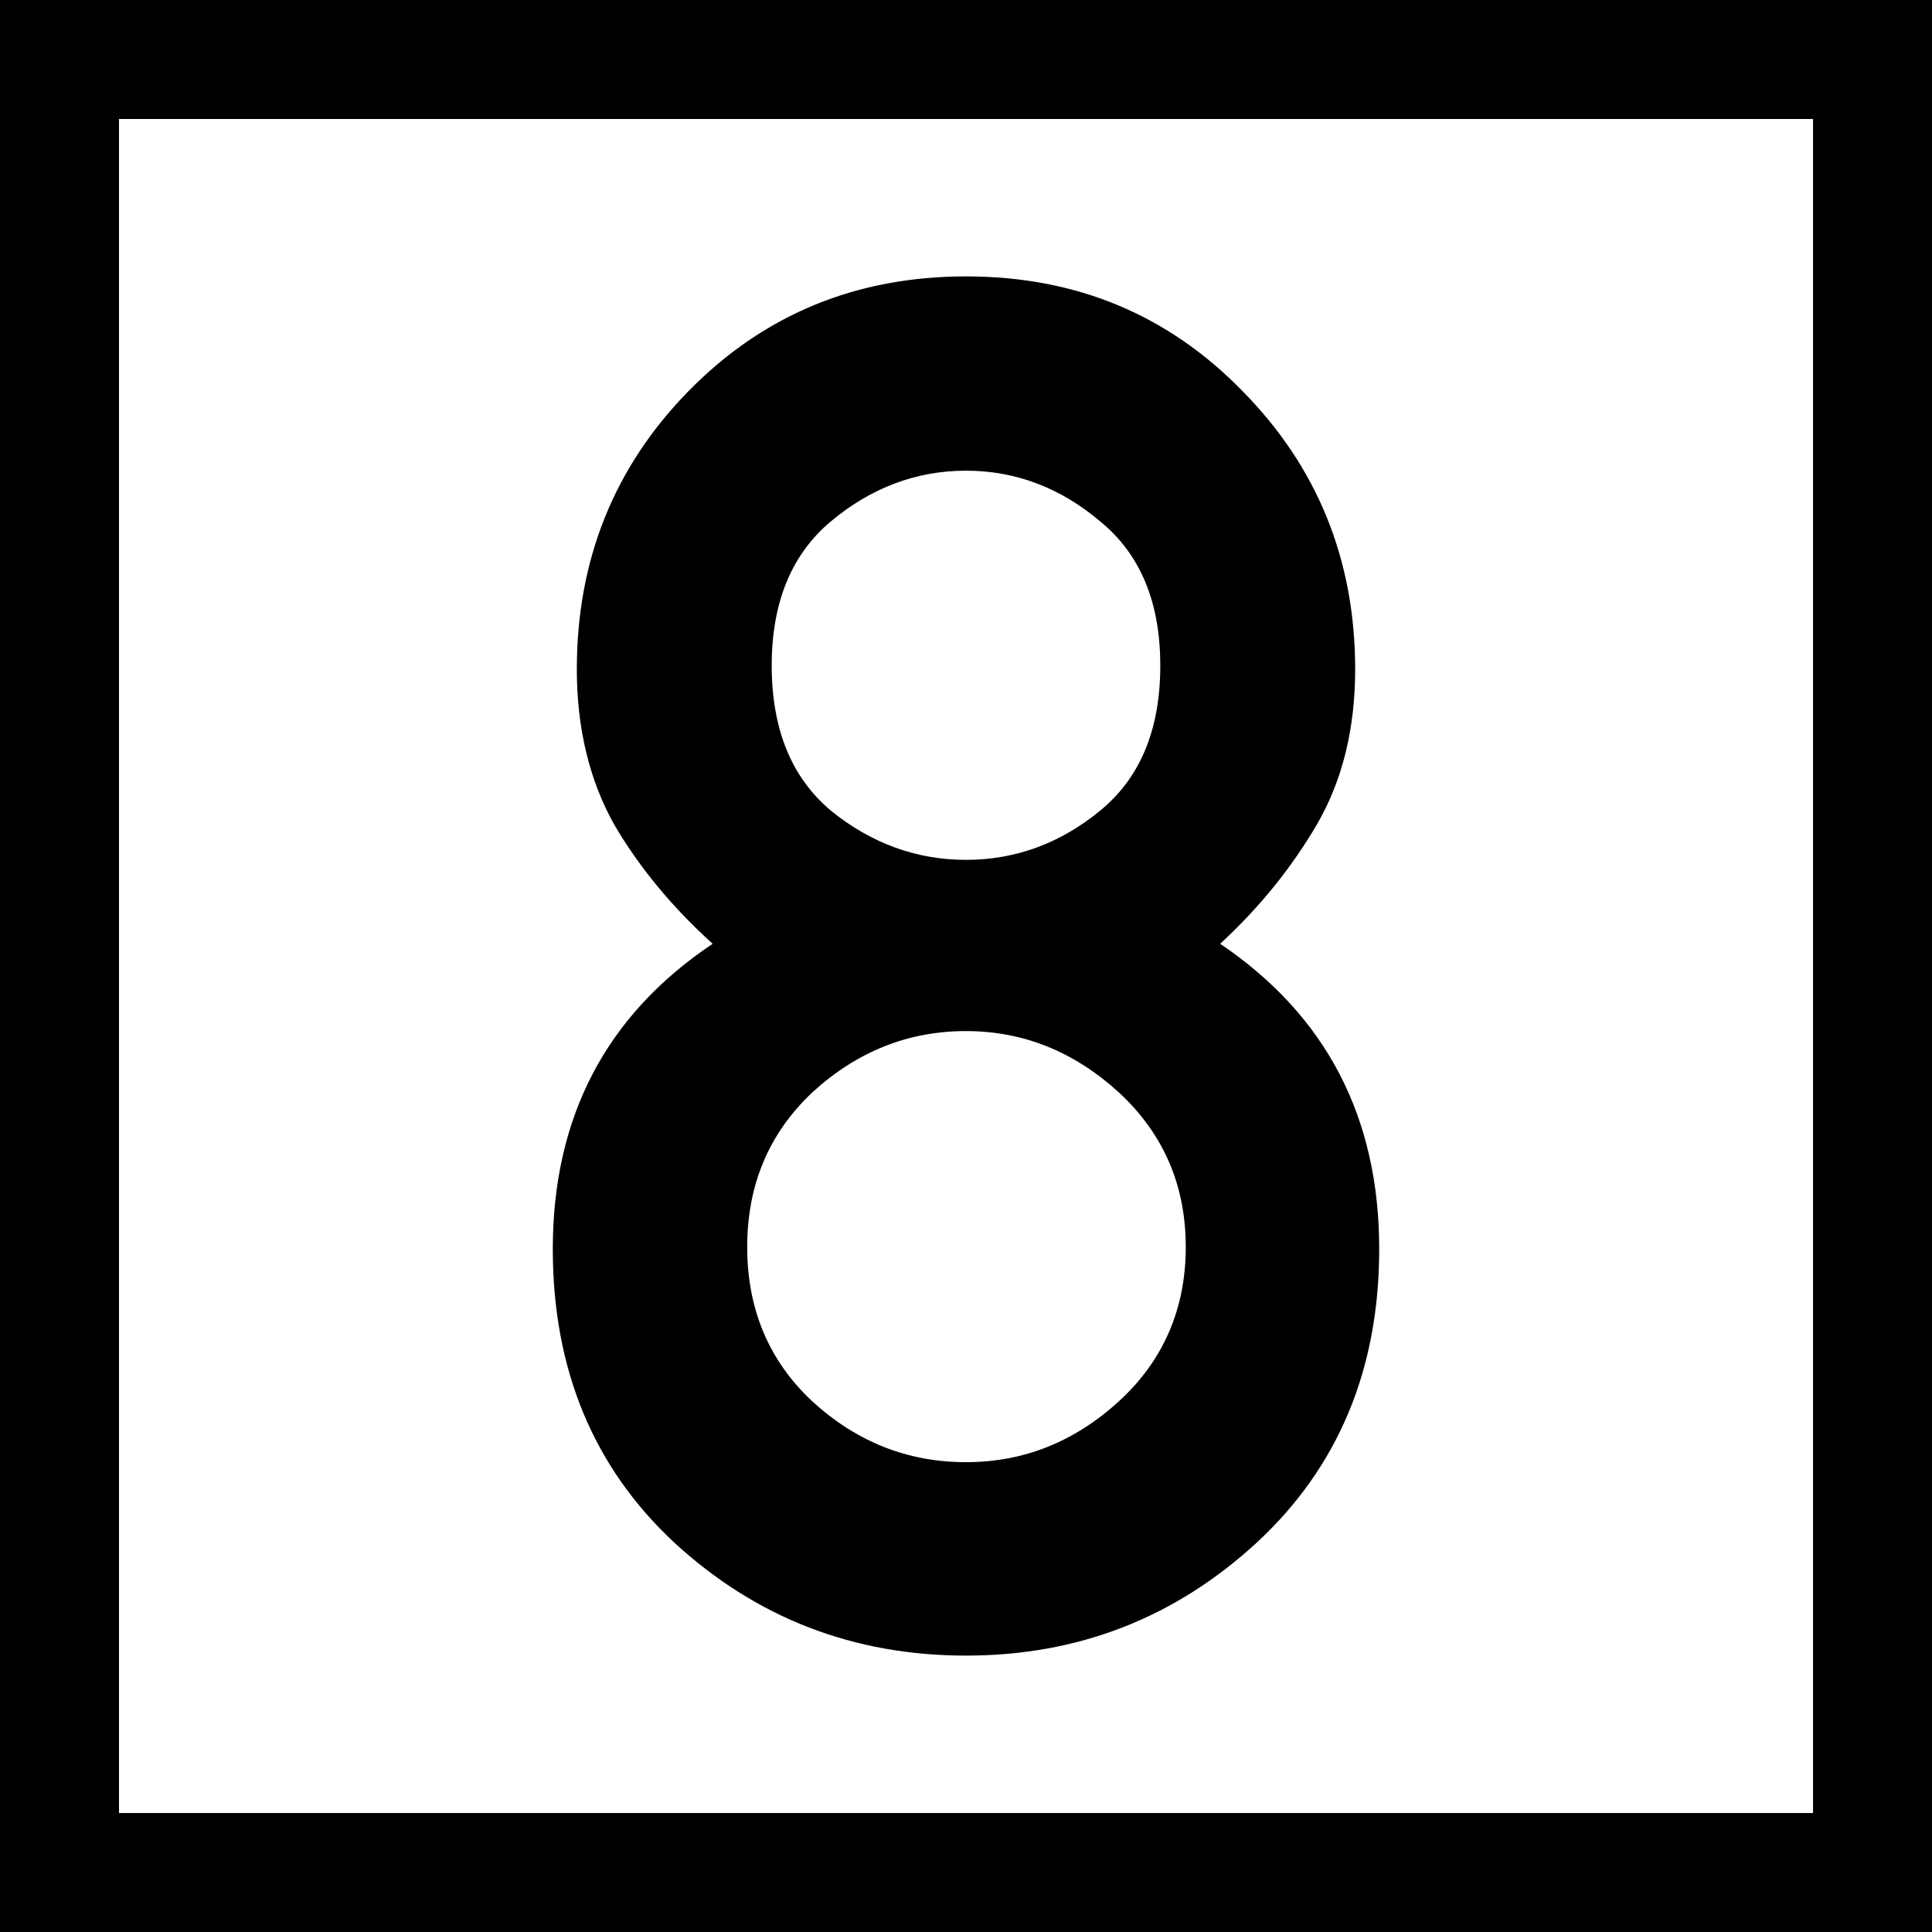
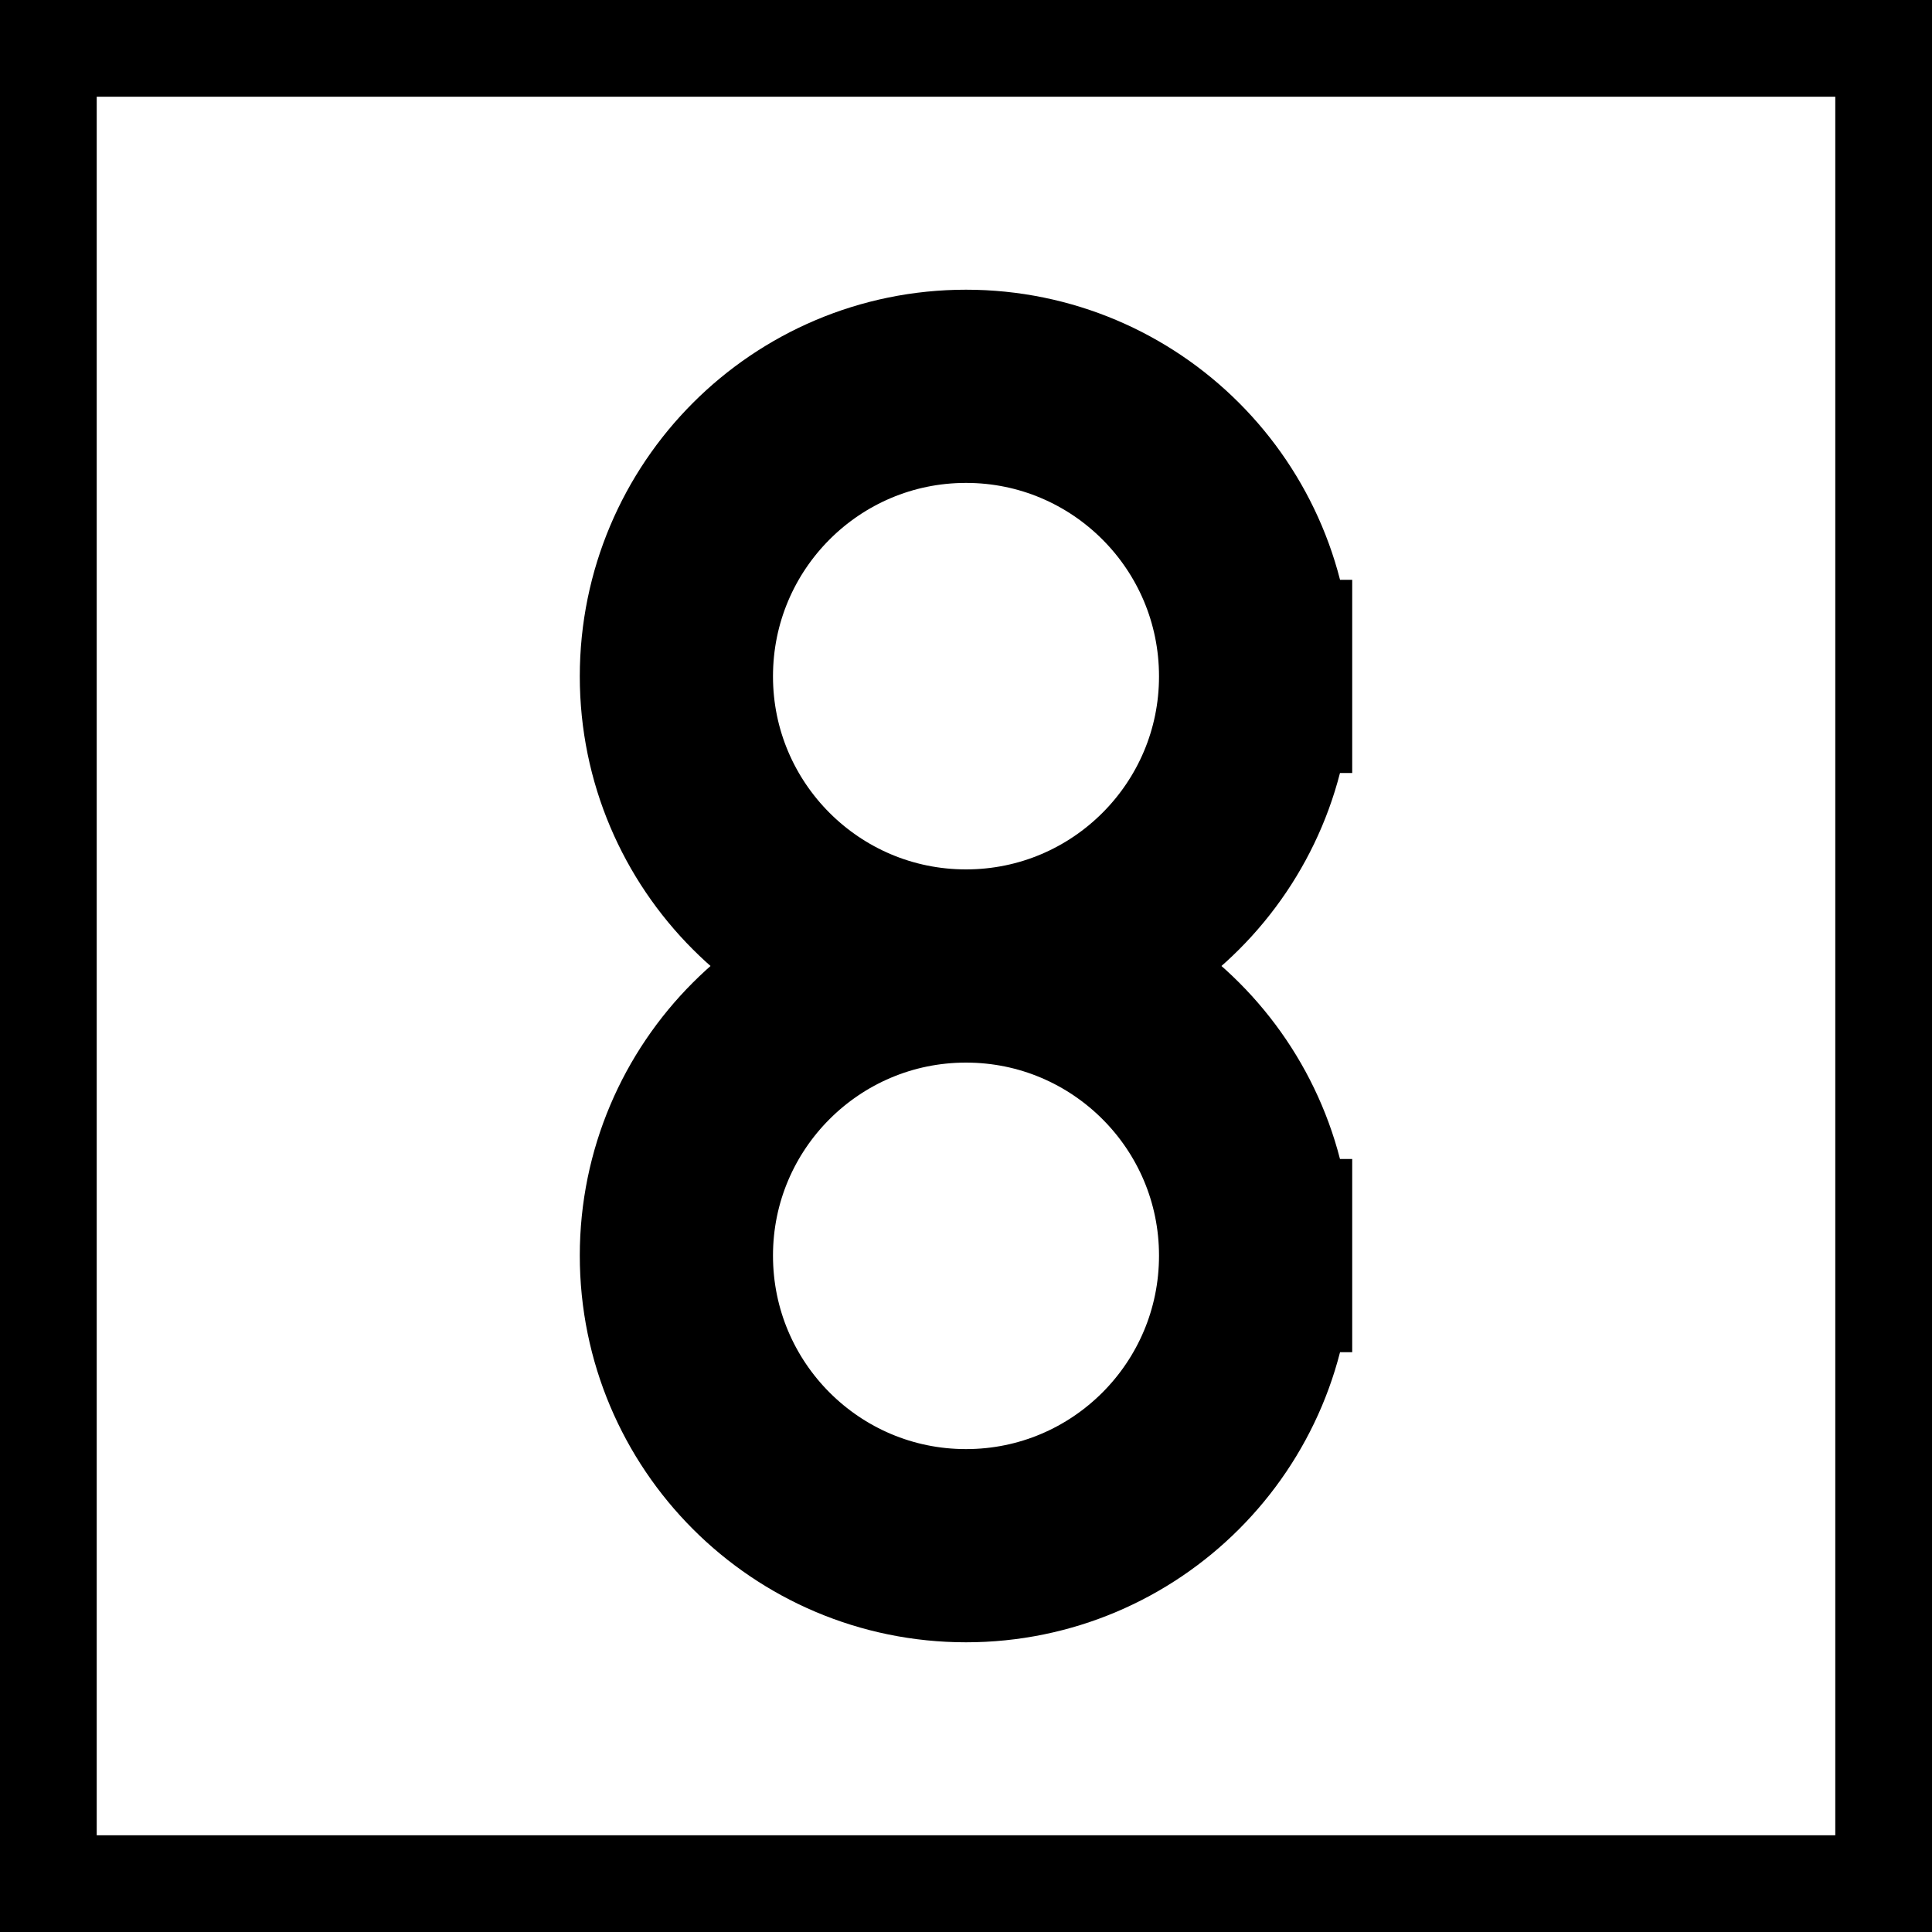
<svg xmlns="http://www.w3.org/2000/svg" width="16" height="16" viewBox="0 0 16 16">
-   <path fill-rule="nonzero" fill="rgb(100%, 100%, 100%)" fill-opacity="1" stroke-width="1" stroke-linecap="round" stroke-linejoin="miter" stroke="rgb(0%, 0%, 0%)" stroke-opacity="1" stroke-miterlimit="4" d="M 0.499 0.499 L 15.72 0.499 L 15.72 15.72 L 0.499 15.72 Z M 0.499 0.499 " transform="matrix(0.986513, 0, 0, 0.986513, 0, 0)" />
-   <path fill-rule="nonzero" fill="rgb(0%, 0%, 0%)" fill-opacity="1" d="M 6.391 5.512 C 6.391 6.039 6.555 6.441 6.883 6.715 C 7.215 6.984 7.59 7.121 8 7.121 C 8.41 7.121 8.781 6.984 9.109 6.715 C 9.445 6.441 9.609 6.039 9.609 5.512 C 9.609 4.988 9.445 4.59 9.109 4.316 C 8.781 4.039 8.41 3.898 8 3.898 C 7.59 3.898 7.215 4.039 6.883 4.316 C 6.555 4.59 6.391 4.988 6.391 5.512 Z M 4.578 10.344 C 4.578 9.25 5.02 8.406 5.902 7.816 C 5.57 7.516 5.297 7.188 5.086 6.828 C 4.883 6.465 4.777 6.035 4.777 5.543 C 4.777 4.637 5.086 3.867 5.703 3.238 C 6.324 2.605 7.09 2.289 8 2.289 C 8.91 2.289 9.672 2.605 10.289 3.238 C 10.91 3.867 11.223 4.637 11.223 5.543 C 11.223 6.035 11.117 6.465 10.906 6.828 C 10.695 7.188 10.43 7.516 10.105 7.816 C 10.984 8.41 11.422 9.254 11.422 10.344 C 11.422 11.34 11.082 12.152 10.406 12.777 C 9.73 13.398 8.93 13.711 8 13.711 C 7.066 13.711 6.262 13.398 5.586 12.777 C 4.914 12.152 4.578 11.34 4.578 10.344 Z M 6.188 10.328 C 6.188 10.84 6.367 11.27 6.727 11.605 C 7.094 11.941 7.516 12.109 8 12.109 C 8.477 12.109 8.898 11.941 9.266 11.605 C 9.633 11.27 9.82 10.84 9.82 10.328 C 9.82 9.812 9.633 9.387 9.266 9.047 C 8.898 8.711 8.477 8.539 8 8.539 C 7.516 8.539 7.094 8.711 6.727 9.047 C 6.367 9.387 6.188 9.812 6.188 10.328 Z M 6.188 10.328 " />
+   <rect x="-1.6" y="-1.6" width="19.2" height="19.2" fill="rgb(0%, 0%, 0%)" fill-opacity="1" />
+   <path fill-rule="nonzero" fill="rgb(100%, 100%, 100%)" fill-opacity="1" d="M 0.801 0.801 L 15.199 0.801 L 15.199 15.199 L 0.801 15.199 Z M 0.801 0.801 " />
+   <path fill="none" stroke-width="50" stroke-linecap="square" stroke-linejoin="miter" stroke="rgb(0%, 0%, 0%)" stroke-opacity="1" stroke-miterlimit="4" d="M 524.951 160.049 C 524.951 201.431 491.382 235 450 235 C 408.618 235 375.049 201.431 375.049 160.049 C 375.049 118.545 408.618 84.976 450 84.976 C 491.382 84.976 524.951 118.545 524.951 160.049 Z M 524.951 160.049 L 524.951 160.049 M 524.951 160.049 L 524.951 160.049 M 524.951 160.049 L 524.951 160.049 M 524.951 160.049 " transform="matrix(0.032, 0, 0, 0.032, -6.400005, 0.479997)" />
+   <path fill="none" stroke-width="50" stroke-linecap="square" stroke-linejoin="miter" stroke="rgb(0%, 0%, 0%)" stroke-opacity="1" stroke-miterlimit="4" d="M 524.951 309.951 C 524.951 351.455 491.382 385.024 450 385.024 C 408.618 385.024 375.049 351.455 375.049 309.951 C 375.049 268.569 408.618 235 450 235 C 491.382 235 524.951 268.569 524.951 309.951 Z M 524.951 309.951 L 524.951 309.951 M 524.951 309.951 L 524.951 309.951 M 524.951 309.951 L 524.951 309.951 M 524.951 309.951 " transform="matrix(0.032, 0, 0, 0.032, -6.400005, 0.479997)" />
</svg>
